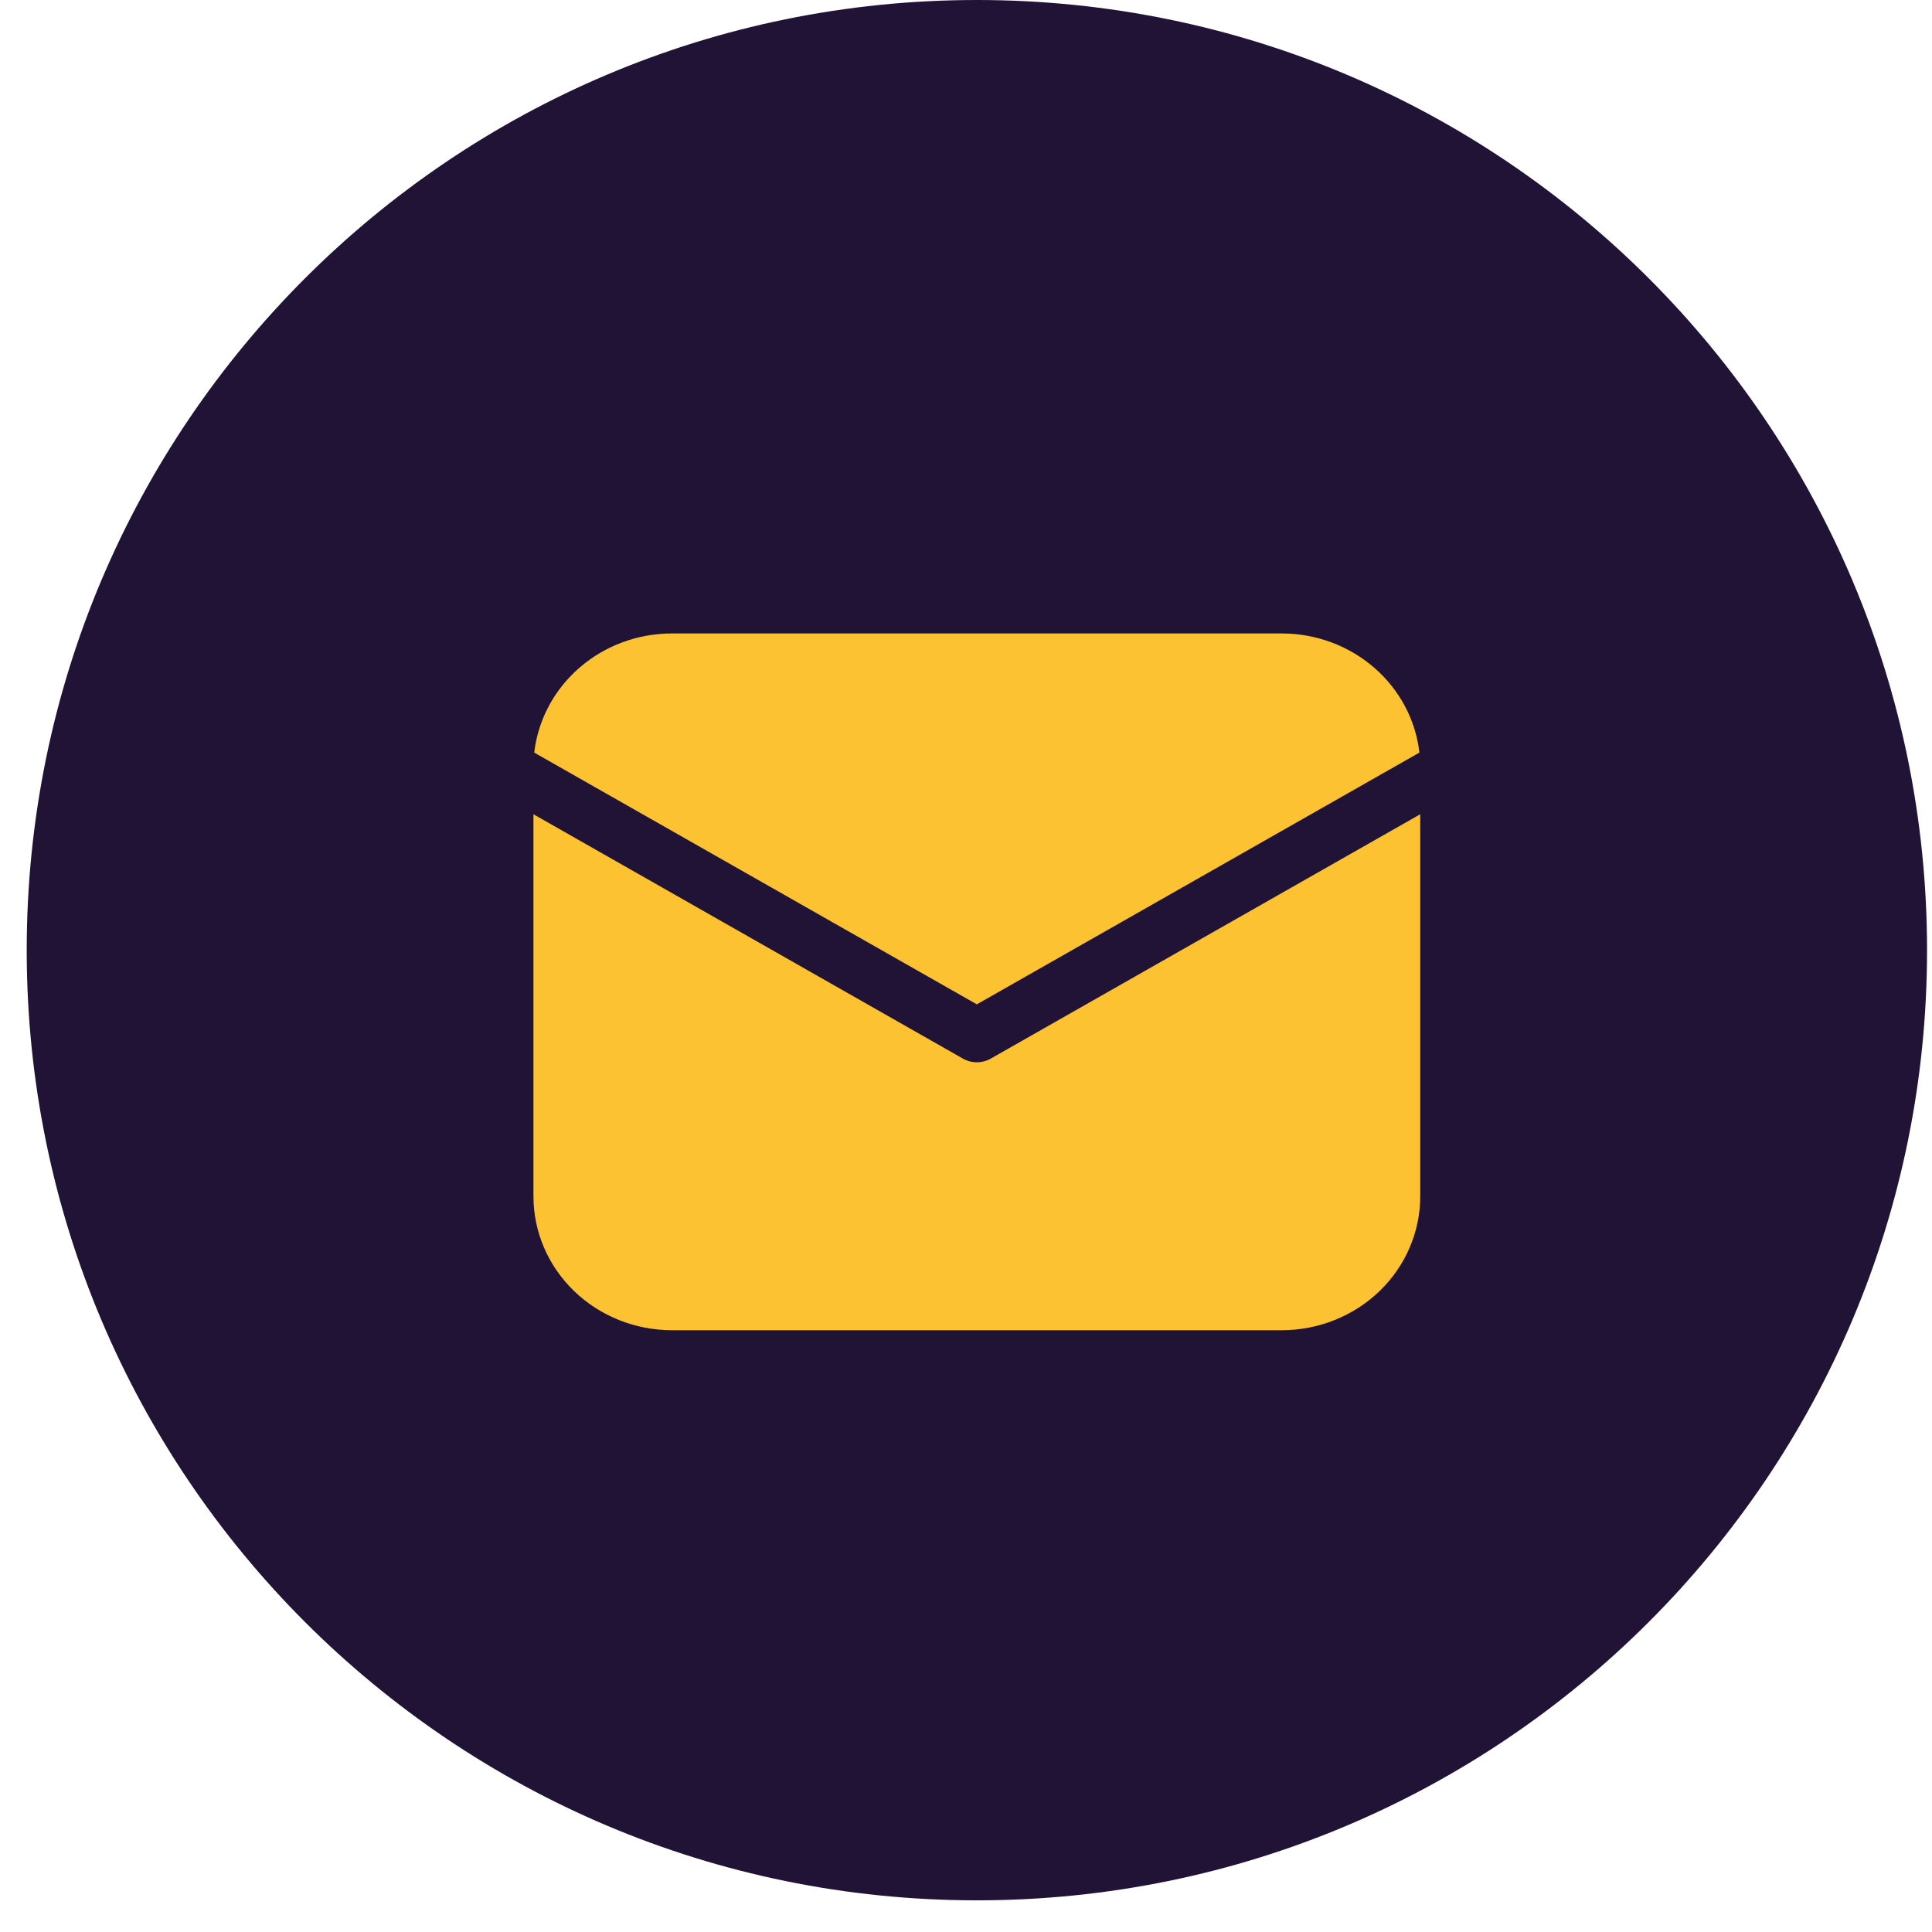
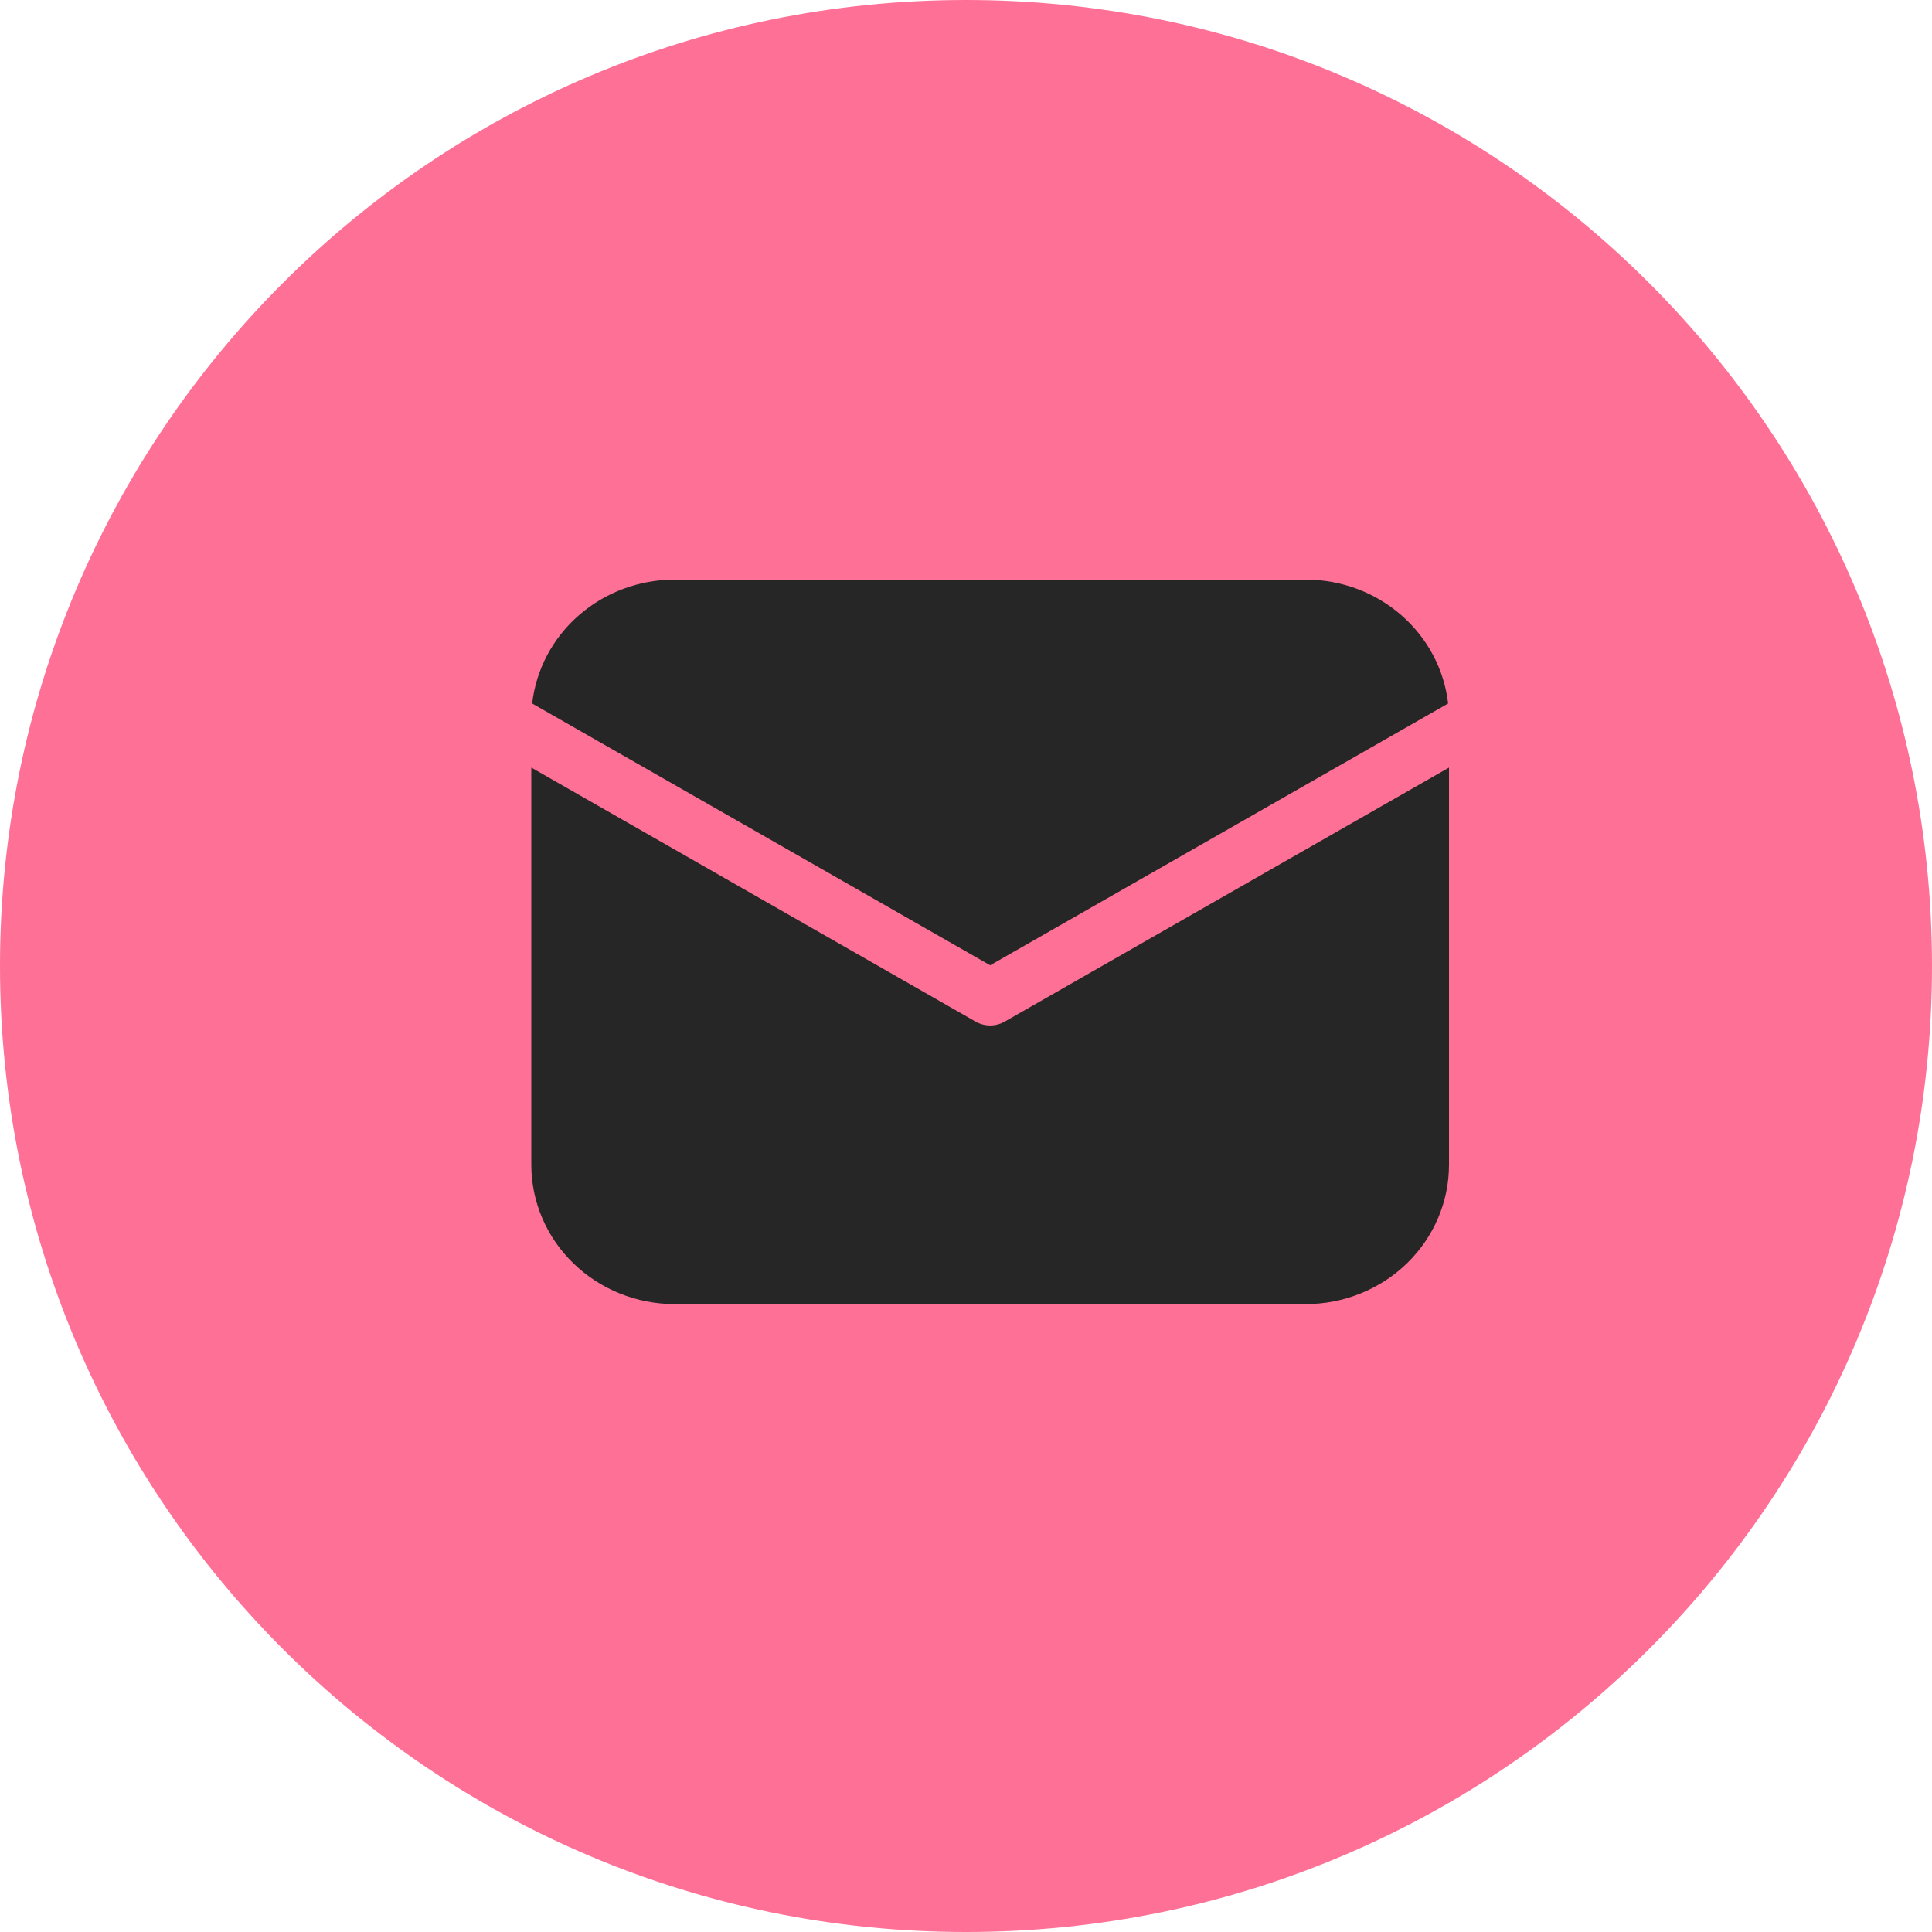
- <svg xmlns="http://www.w3.org/2000/svg" width="46" height="46" viewBox="0 0 46 46" fill="none">
-   <rect x="0.636" width="45.246" height="45.246" rx="22.623" fill="#211336" />
-   <path d="M33.815 19.387V28.482C33.815 29.328 33.468 30.139 32.849 30.738C32.23 31.336 31.391 31.672 30.516 31.672H16C15.125 31.672 14.286 31.336 13.667 30.738C13.048 30.139 12.701 29.328 12.701 28.482V19.387L22.923 25.203C23.024 25.261 23.14 25.292 23.258 25.292C23.376 25.292 23.492 25.261 23.593 25.203L33.815 19.387ZM30.516 15.082C31.328 15.082 32.111 15.371 32.716 15.895C33.321 16.418 33.706 17.139 33.795 17.919L23.258 23.913L12.72 17.919C12.81 17.139 13.195 16.418 13.8 15.895C14.405 15.371 15.188 15.082 16 15.082H30.516Z" fill="#FDC232" />
+ <svg xmlns="http://www.w3.org/2000/svg" width="40" height="40" viewBox="0 0 40 40" fill="none">
+   <circle cx="20" cy="20" r="20" fill="#FF7096" />
+   <path d="M30 15.892V24.115C30 24.88 29.687 25.614 29.131 26.155C28.574 26.696 27.819 27 27.031 27H13.969C13.181 27 12.426 26.696 11.87 26.155C11.313 25.614 11 24.88 11 24.115V15.892L20.198 21.151C20.29 21.203 20.394 21.231 20.5 21.231C20.606 21.231 20.71 21.203 20.802 21.151L30 15.892ZM27.031 12C27.762 12 28.467 12.261 29.011 12.735C29.555 13.208 29.901 13.86 29.982 14.565L20.5 19.985L11.018 14.565C11.099 13.86 11.444 13.208 11.989 12.735C12.533 12.261 13.238 12 13.969 12H27.031Z" fill="#262626" />
</svg>
